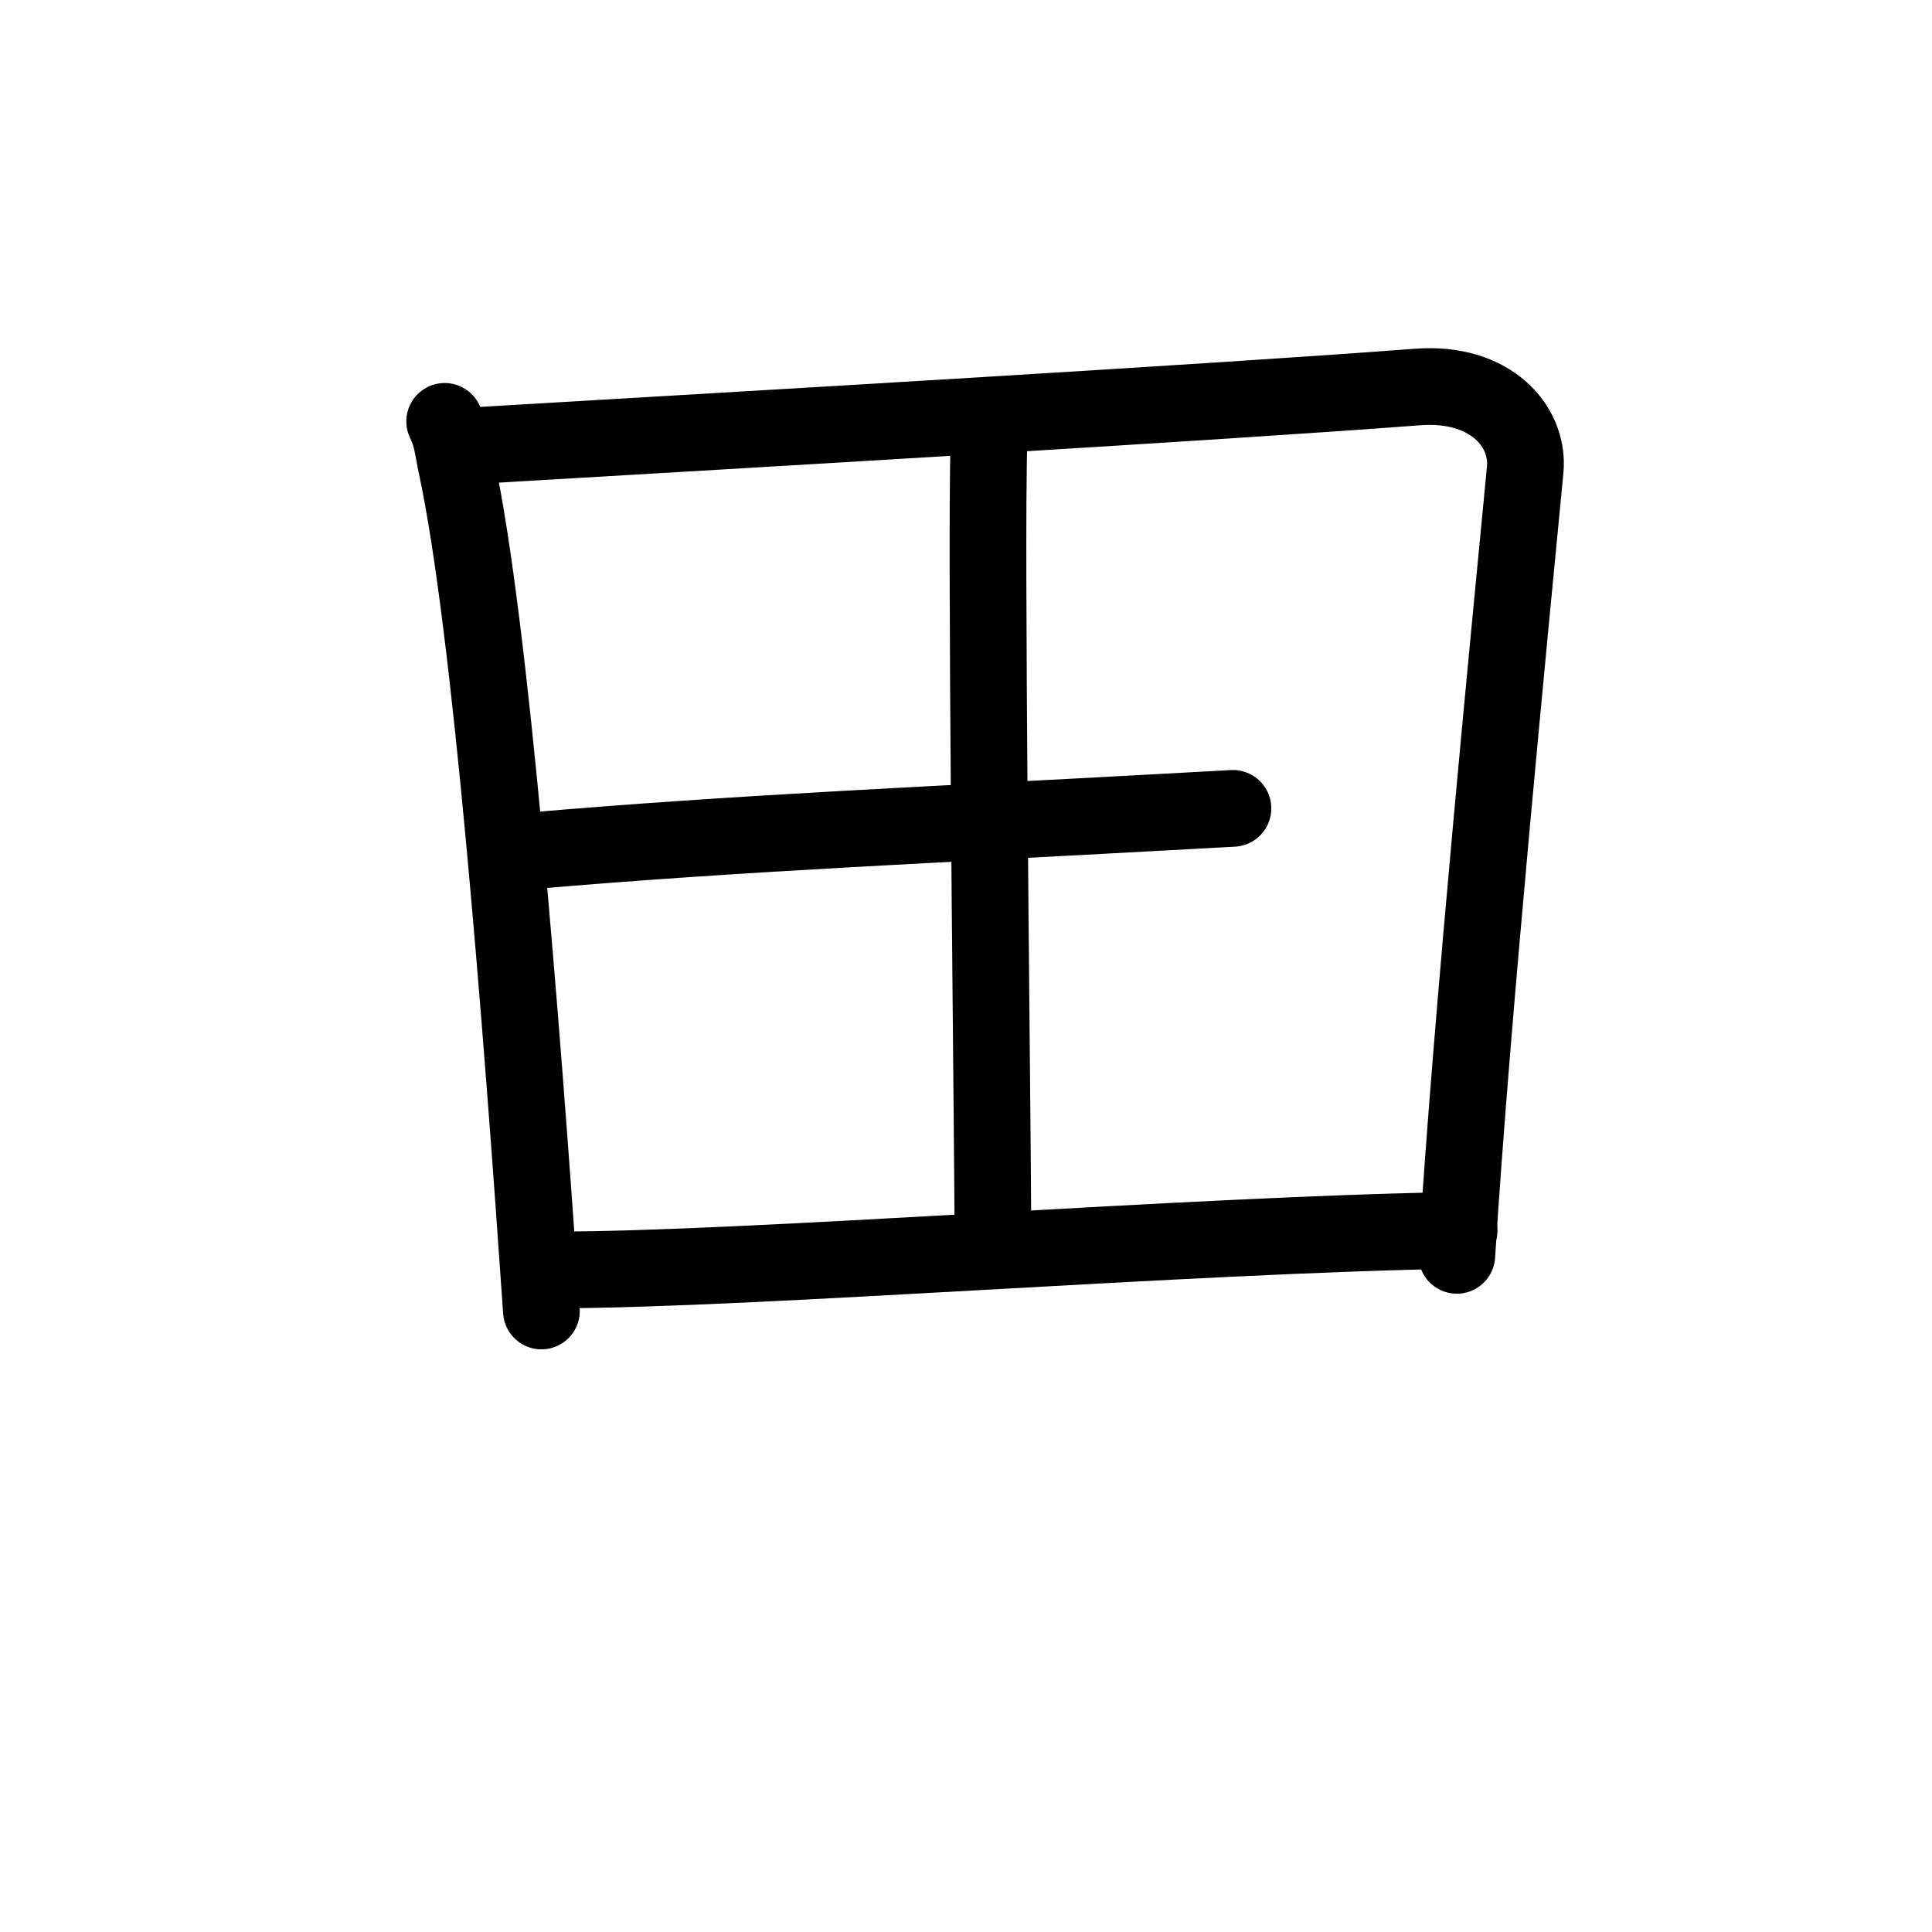
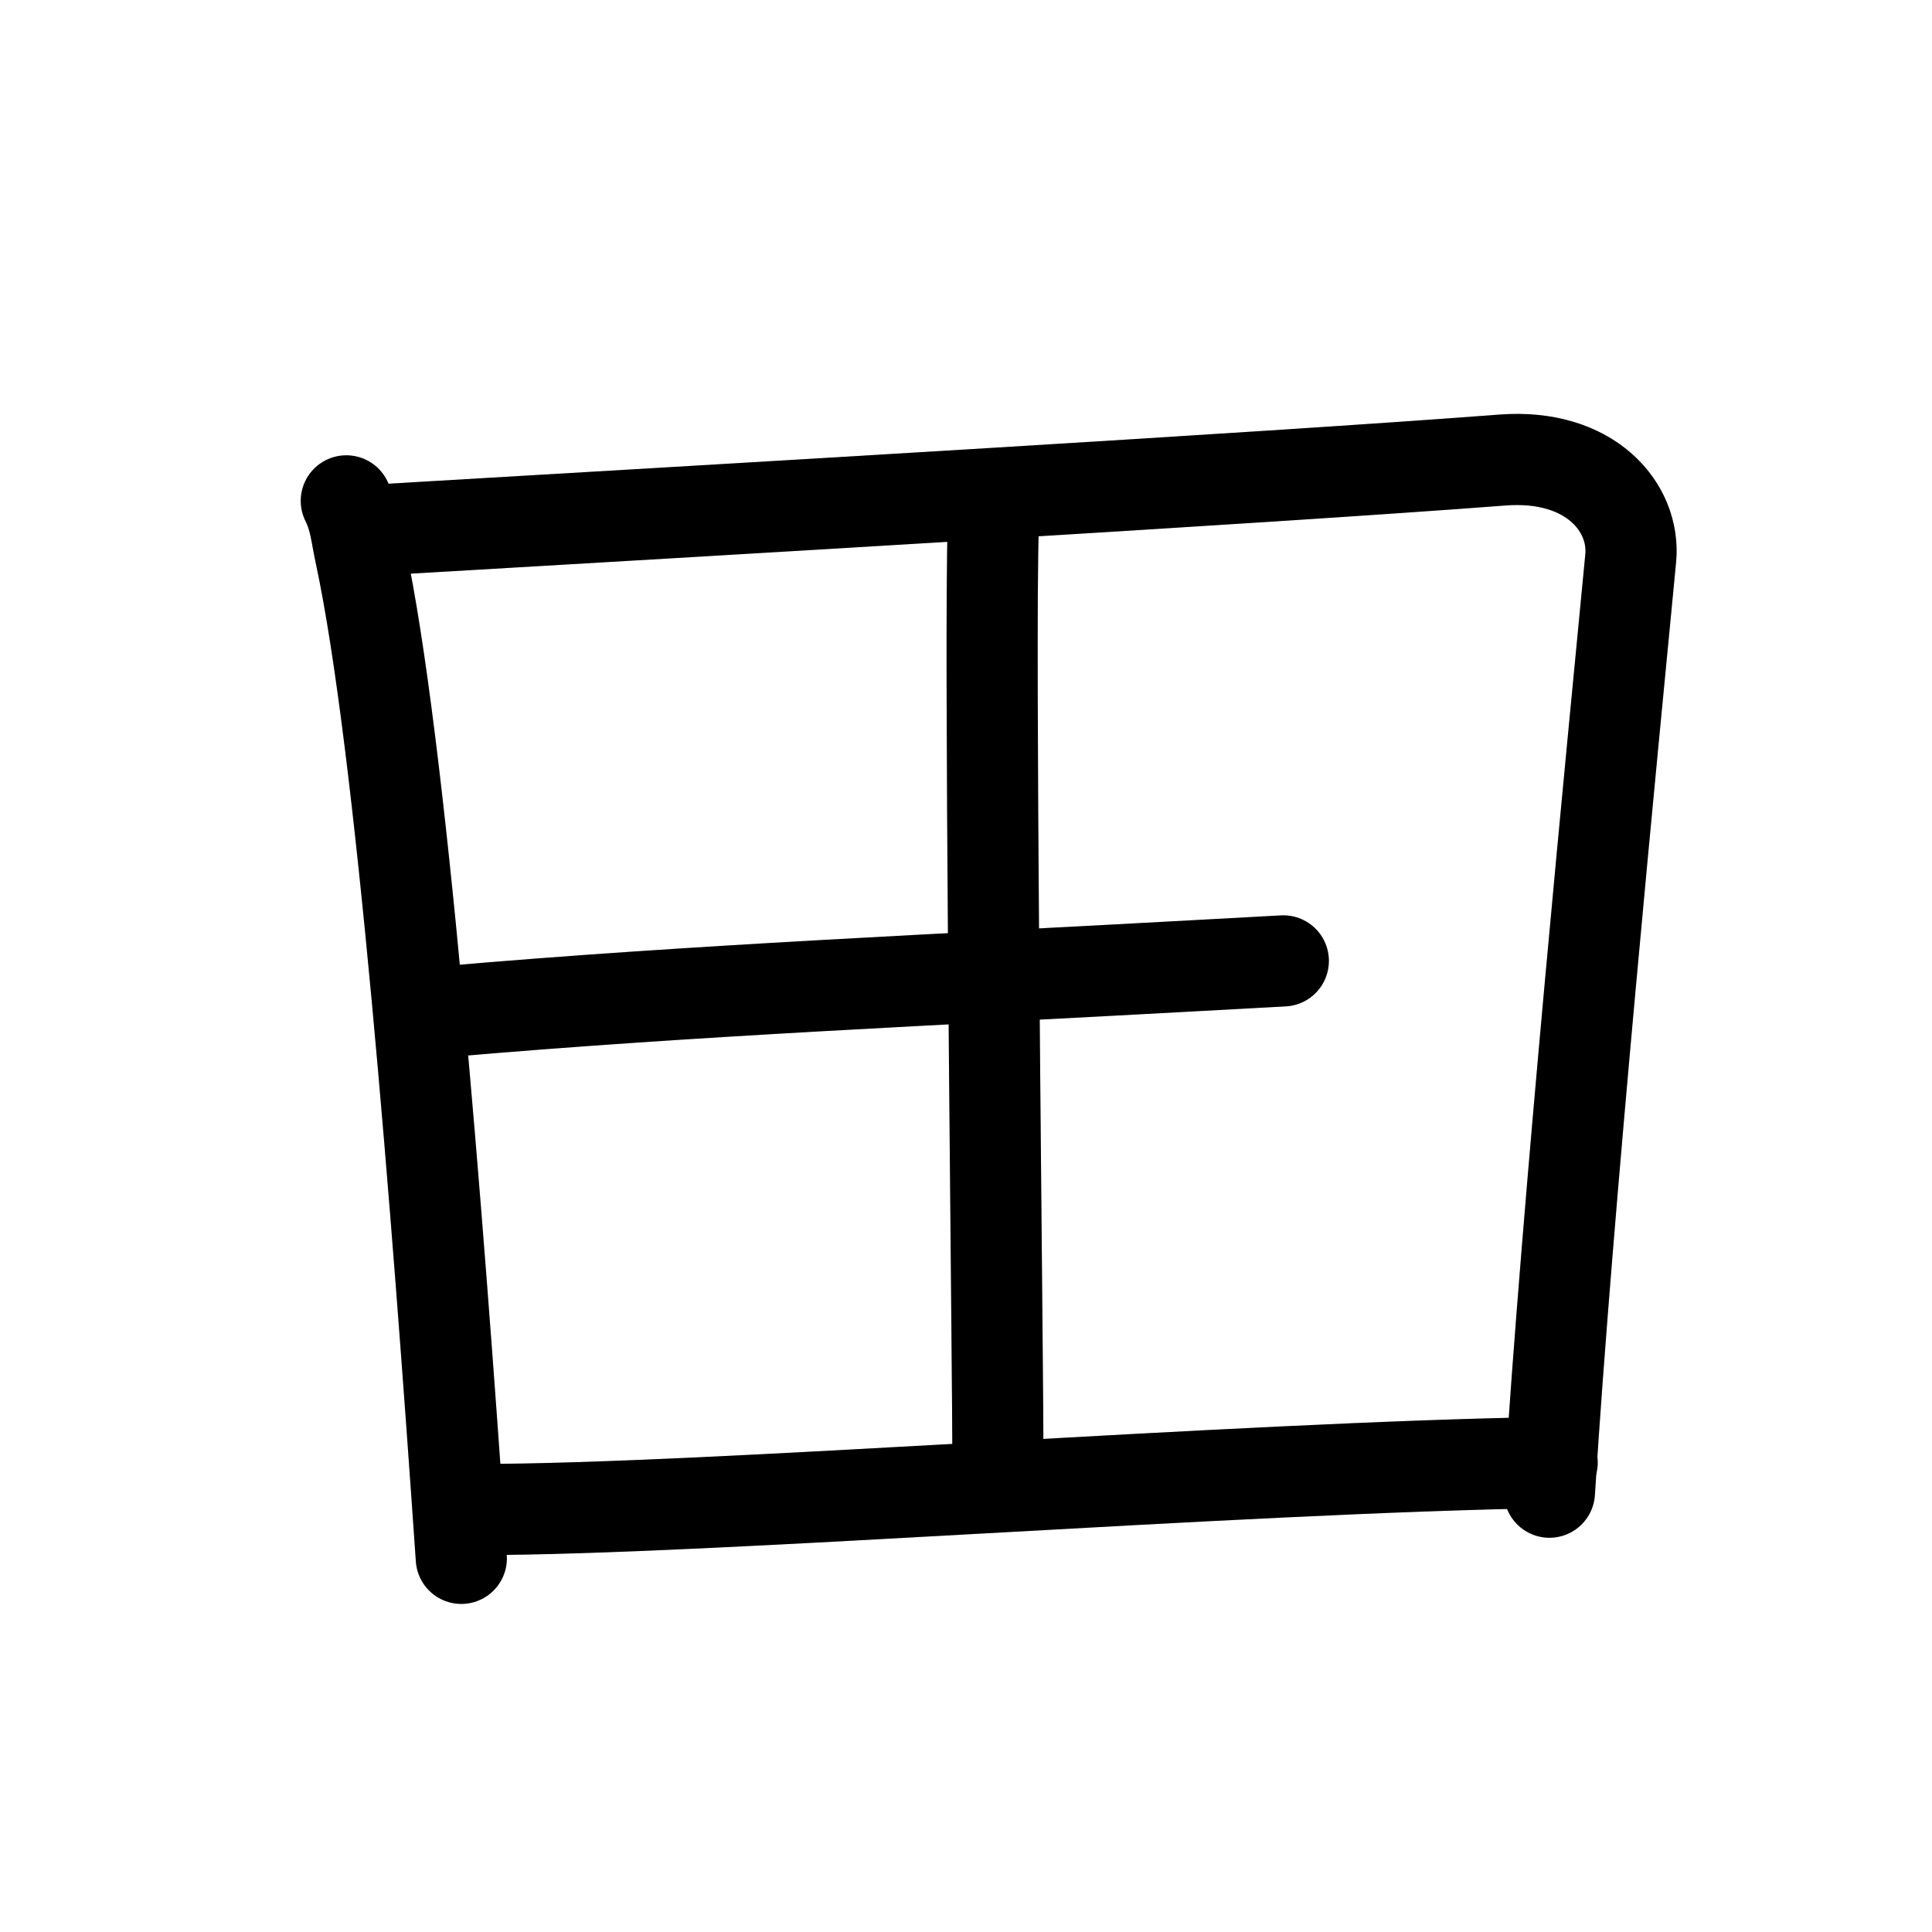
- <svg xmlns="http://www.w3.org/2000/svg" id="kvg-07530-Kaisho" class="kanjivg" viewBox="0 0 106 126" width="106" height="106" xml:space="preserve" version="1.1" baseProfile="full">
+ <svg xmlns="http://www.w3.org/2000/svg" id="kvg-07530-Kaisho" class="kanjivg" viewBox="0 0 106 106" width="106" height="106" xml:space="preserve" version="1.1" baseProfile="full">
  <defs>
    <style type="text/css">path.black{fill:none;stroke:black;stroke-width:5;stroke-linecap:round;stroke-linejoin:round;}path.grey{fill:none;stroke:#ddd;stroke-width:5;stroke-linecap:round;stroke-linejoin:round;}path.stroke{fill:none;stroke:black;stroke-width:5;stroke-linecap:round;stroke-linejoin:round;}text{font-size:16px;font-family:Segoe UI Symbol,Cambria Math,DejaVu Sans,Symbola,Quivira,STIX,Code2000;-webkit-touch-callout:none;cursor:pointer;-webkit-user-select:none;-khtml-user-select:none;-moz-user-select:none;-ms-user-select:none;user-select: none;}text:hover{color:#777;}#reset{font-weight:bold;}</style>
    <marker id="markerStart" markerWidth="8" markerHeight="8" style="overflow:visible;">
      <circle cx="0" cy="0" r="1.5" style="stroke:none;fill:red;fill-opacity:0.5;" />
    </marker>
    <marker id="markerEnd" style="overflow:visible;">
      <circle cx="0" cy="0" r="0.8" style="stroke:none;fill:blue;fill-opacity:0.5;">
        <animate attributeName="opacity" from="1" to="0" dur="3s" repeatCount="indefinite" />
      </circle>
    </marker>
  </defs>
  <path d="M19,27.48c0.5,1.02,0.51,1.7,0.78,2.95C22,40.75,24,66.5,25.31,85.5" class="grey" />
  <path d="M21.35,29.04C39,28,69.25,26.25,82.43,25.24c4.84-0.37,7.3,2.62,7.04,5.38C88.5,40.75,86,66,85.01,81.87" class="grey" />
  <path d="M54.5,28.75c-0.03,0.79-0.05,2.18-0.06,4c-0.06,11.96,0.31,42.66,0.31,47" class="grey" />
  <path d="M24.5,55.5c13.67-1.19,27.43-1.76,41.13-2.52c1.65-0.09,3.25-0.18,4.78-0.26" class="grey" />
  <path d="M26.23,82.82c12.7,0,41.39-2.3,58.93-2.58" class="grey" />
  <path d="M19,27.48c0.5,1.02,0.51,1.7,0.78,2.95C22,40.75,24,66.5,25.31,85.5" class="stroke" stroke-dasharray="150">
    <animate attributeName="stroke-dashoffset" from="150" to="0" dur="1.8s" begin="0.0s" fill="freeze" />
  </path>
  <path d="M21.35,29.04C39,28,69.25,26.25,82.43,25.24c4.84-0.37,7.3,2.62,7.04,5.38C88.5,40.75,86,66,85.01,81.87" class="stroke" stroke-dasharray="150">
    <set attributeName="opacity" to="0" dur="1.4s" />
    <animate attributeName="stroke-dashoffset" from="150" to="0" dur="1.8s" begin="1.4s" fill="freeze" />
  </path>
  <path d="M54.5,28.75c-0.03,0.79-0.05,2.18-0.06,4c-0.06,11.96,0.31,42.66,0.31,47" class="stroke" stroke-dasharray="150">
    <set attributeName="opacity" to="0" dur="3.4s" />
    <animate attributeName="stroke-dashoffset" from="150" to="0" dur="1.8s" begin="3.4s" fill="freeze" />
  </path>
  <path d="M24.5,55.5c13.67-1.19,27.43-1.76,41.13-2.52c1.65-0.09,3.25-0.18,4.78-0.26" class="stroke" stroke-dasharray="150">
    <set attributeName="opacity" to="0" dur="4.7s" />
    <animate attributeName="stroke-dashoffset" from="150" to="0" dur="1.8s" begin="4.7s" fill="freeze" />
  </path>
  <path d="M26.23,82.82c12.7,0,41.39-2.3,58.93-2.58" class="stroke" stroke-dasharray="150">
    <set attributeName="opacity" to="0" dur="5.9s" />
    <animate attributeName="stroke-dashoffset" from="150" to="0" dur="1.8s" begin="5.9s" fill="freeze" />
  </path>
</svg>
